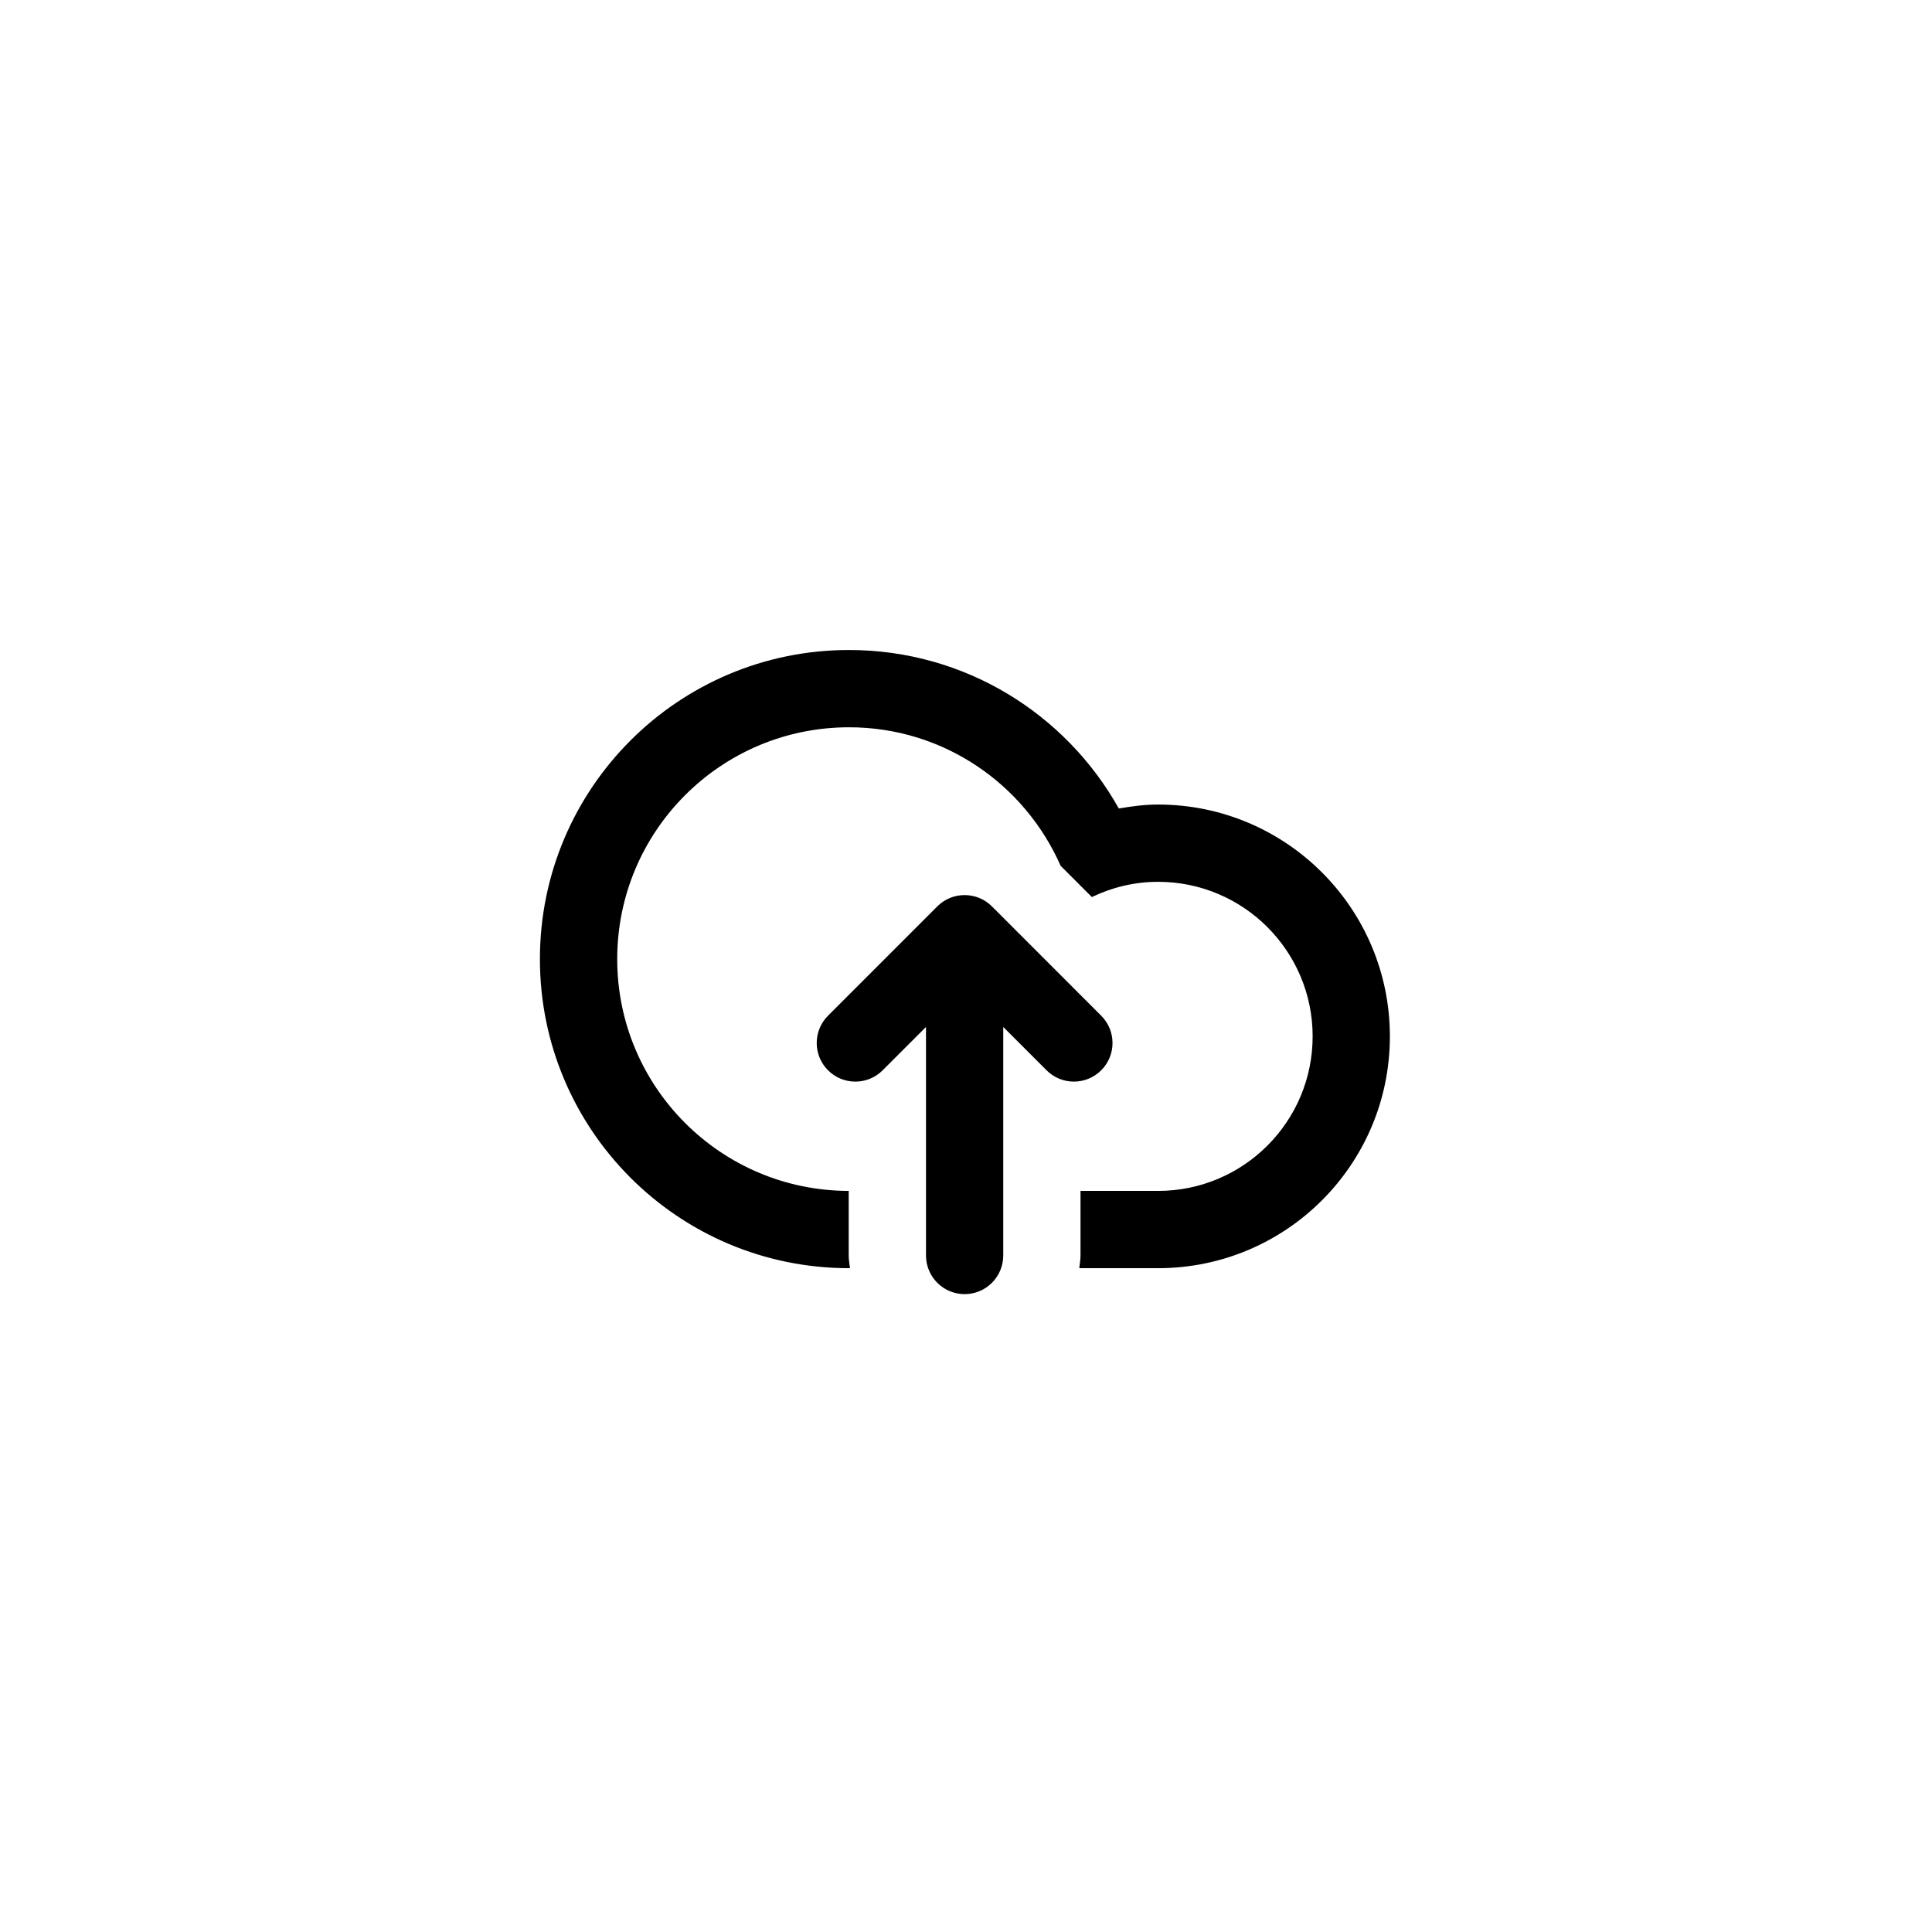
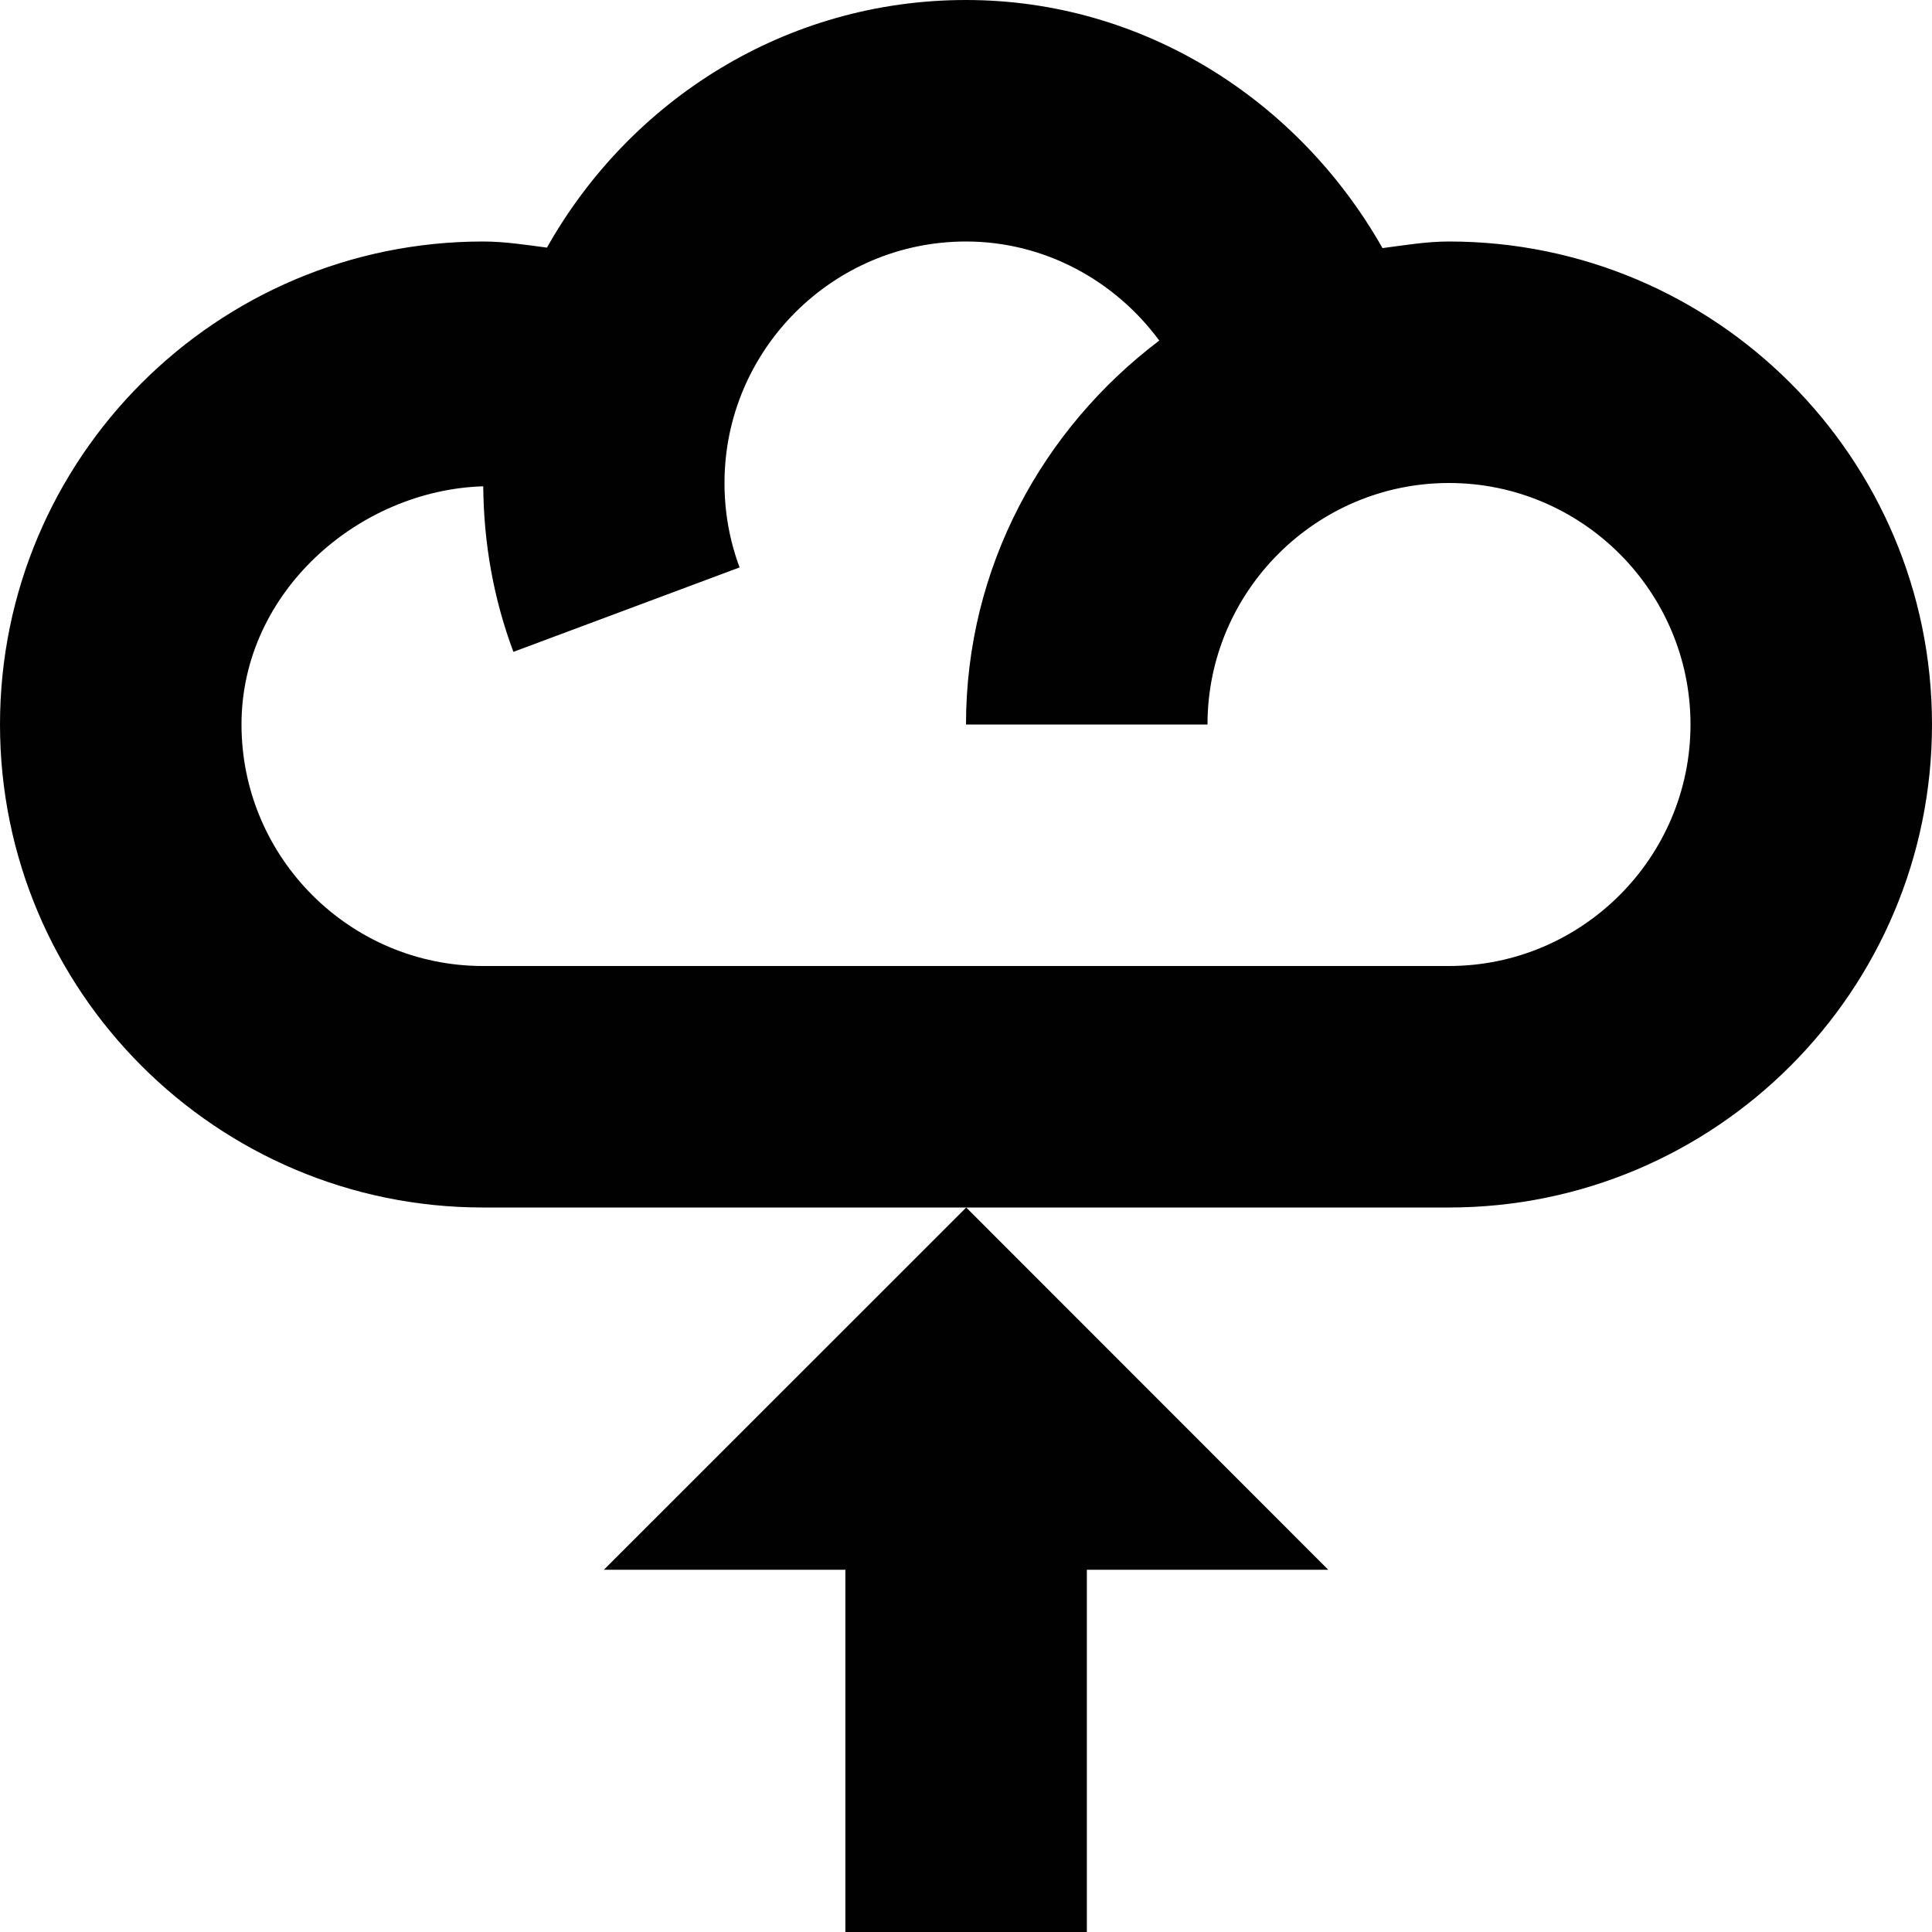
- <svg xmlns="http://www.w3.org/2000/svg" version="1.1" id="Layer_1" x="0px" y="0px" width="100px" height="100px" viewBox="0 0 100 100" enable-background="new 0 0 100 100" xml:space="preserve">
-   <path fill-rule="evenodd" clip-rule="evenodd" fill="#000000" d="M59.943,65.641c-0.832,0-2.324,0-4.081,0  c0.024-0.219,0.065-0.432,0.065-0.656v-3.344c1.681,0,3.127,0,4.016,0c4.418,0,7.999-3.582,7.999-7.998c0-4.418-3.581-8-7.999-8  c-1.23,0-2.389,0.289-3.428,0.788l-1.618-1.618c-1.856-4.217-6.048-7.169-10.952-7.169c-6.627,0-11.998,5.371-11.998,11.998  c0,6.622,5.363,11.989,11.982,11.999v3.344c0,0.225,0.042,0.438,0.066,0.656c-0.016,0-0.035,0-0.051,0  c-8.836,0-15.998-7.162-15.998-15.999c0-8.835,7.162-15.998,15.998-15.998c6.004,0,11.229,3.312,13.965,8.204  c0.664-0.114,1.337-0.205,2.033-0.205c6.627,0,11.998,5.372,11.998,12C71.941,60.268,66.57,65.641,59.943,65.641z M42.859,55.398  c-0.781-0.779-0.781-2.047,0-2.826l5.656-5.657c0.78-0.781,2.047-0.781,2.828,0l5.655,5.657c0.781,0.779,0.781,2.047,0,2.826  c-0.78,0.781-2.047,0.781-2.827,0l-2.243-2.242v11.828c0,1.104-0.896,2-1.999,2c-1.105,0-2-0.896-2-2V53.156l-2.242,2.242  C44.906,56.18,43.64,56.18,42.859,55.398z" />
+ <svg xmlns="http://www.w3.org/2000/svg" version="1.1" id="Layer_1" x="0px" y="0px" width="100px" height="100px" viewBox="0 0 100 100" style="enable-background:new 0 0 100 100;" xml:space="preserve">
+   <path style="fill:#010101;" d="M75,12.5c-1.172,0-2.307,0.195-3.442,0.342C67.199,5.151,59.143,0,50,0  c-9.338,0-17.401,5.2-21.691,12.817C27.209,12.671,26.117,12.5,25,12.5c-13.788,0-25,11.206-25,25s11.212,25,25,25h50  c13.794,0,25-11.206,25-25S88.794,12.5,75,12.5z M75,50H25c-6.891,0-12.5-5.615-12.5-12.5c0-6.86,6.073-12.134,12.512-12.329  c0.025,2.954,0.537,5.835,1.562,8.569l11.707-4.37C37.763,27.979,37.5,26.514,37.5,25c0-6.885,5.609-12.5,12.5-12.5  c4.047,0,7.696,2.002,10.004,5.127C53.967,22.192,50,29.357,50,37.5h12.5C62.5,30.615,68.115,25,75,25s12.5,5.615,12.5,12.5  S81.885,50,75,50z" />
+   <g>
+     <polygon style="fill:#010101;" points="56.256,81.25 68.75,81.25 50.012,62.5 31.256,81.25 43.756,81.25 43.756,100 56.256,100     " />
+   </g>
</svg>
